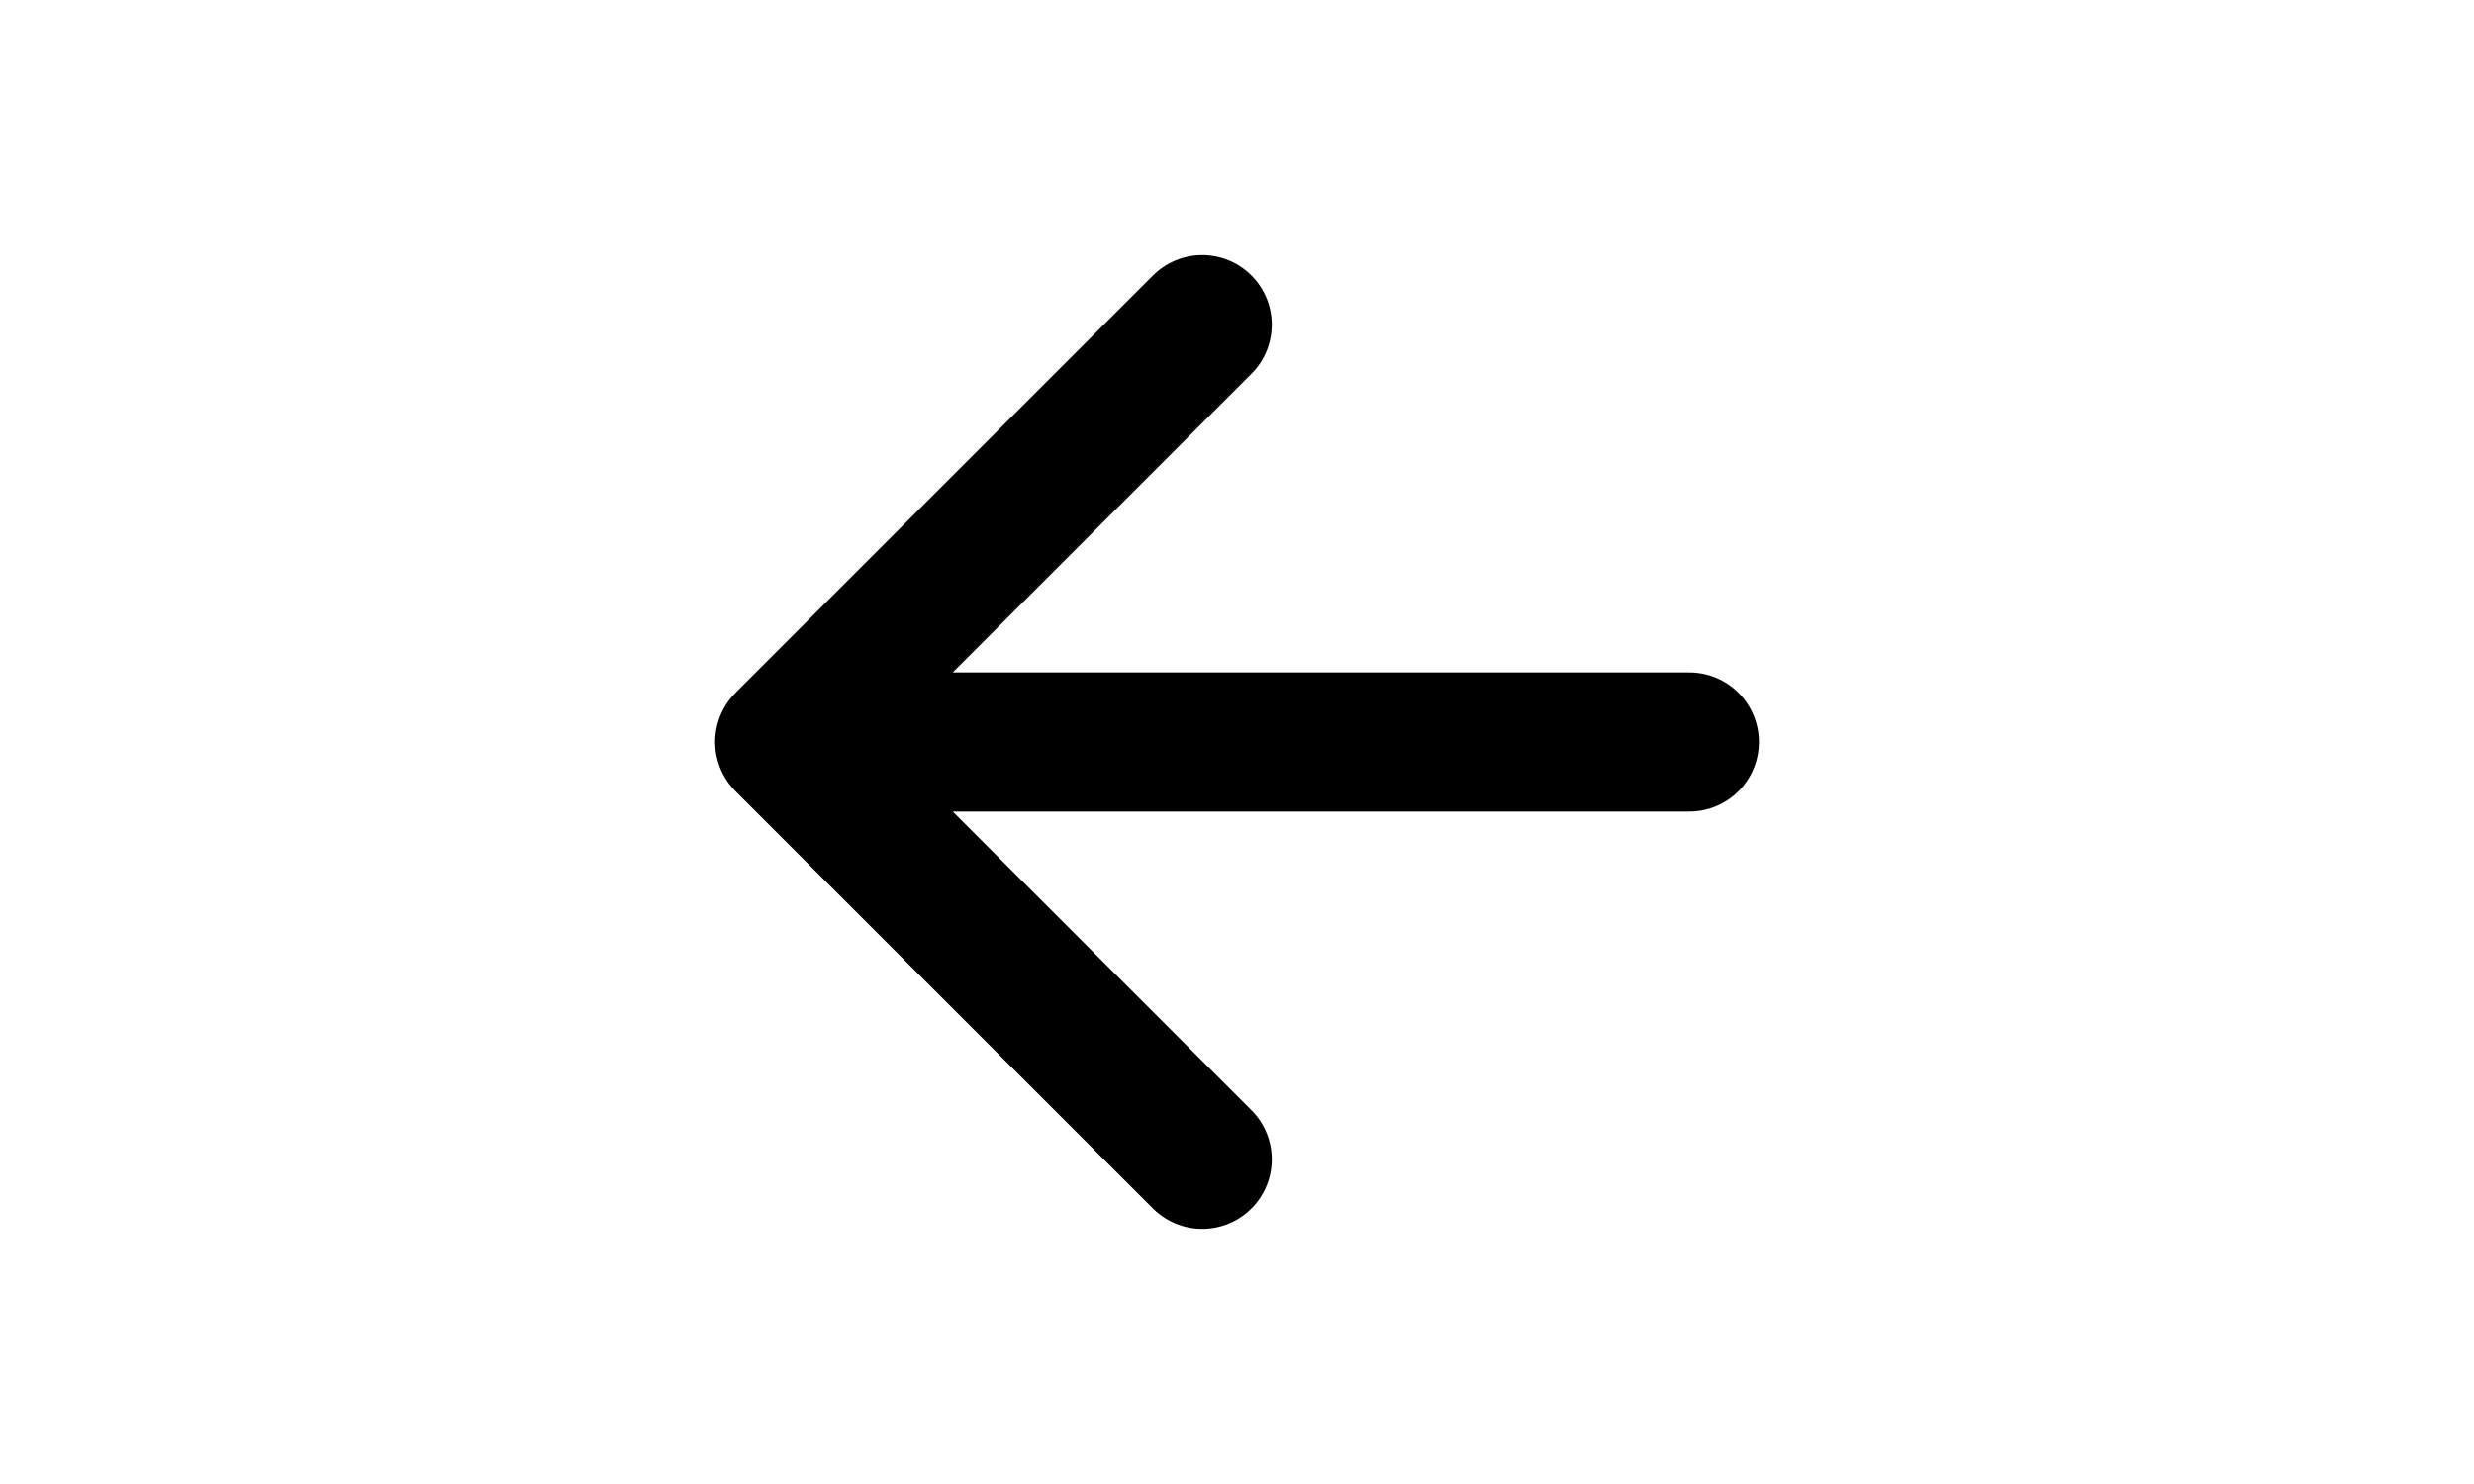
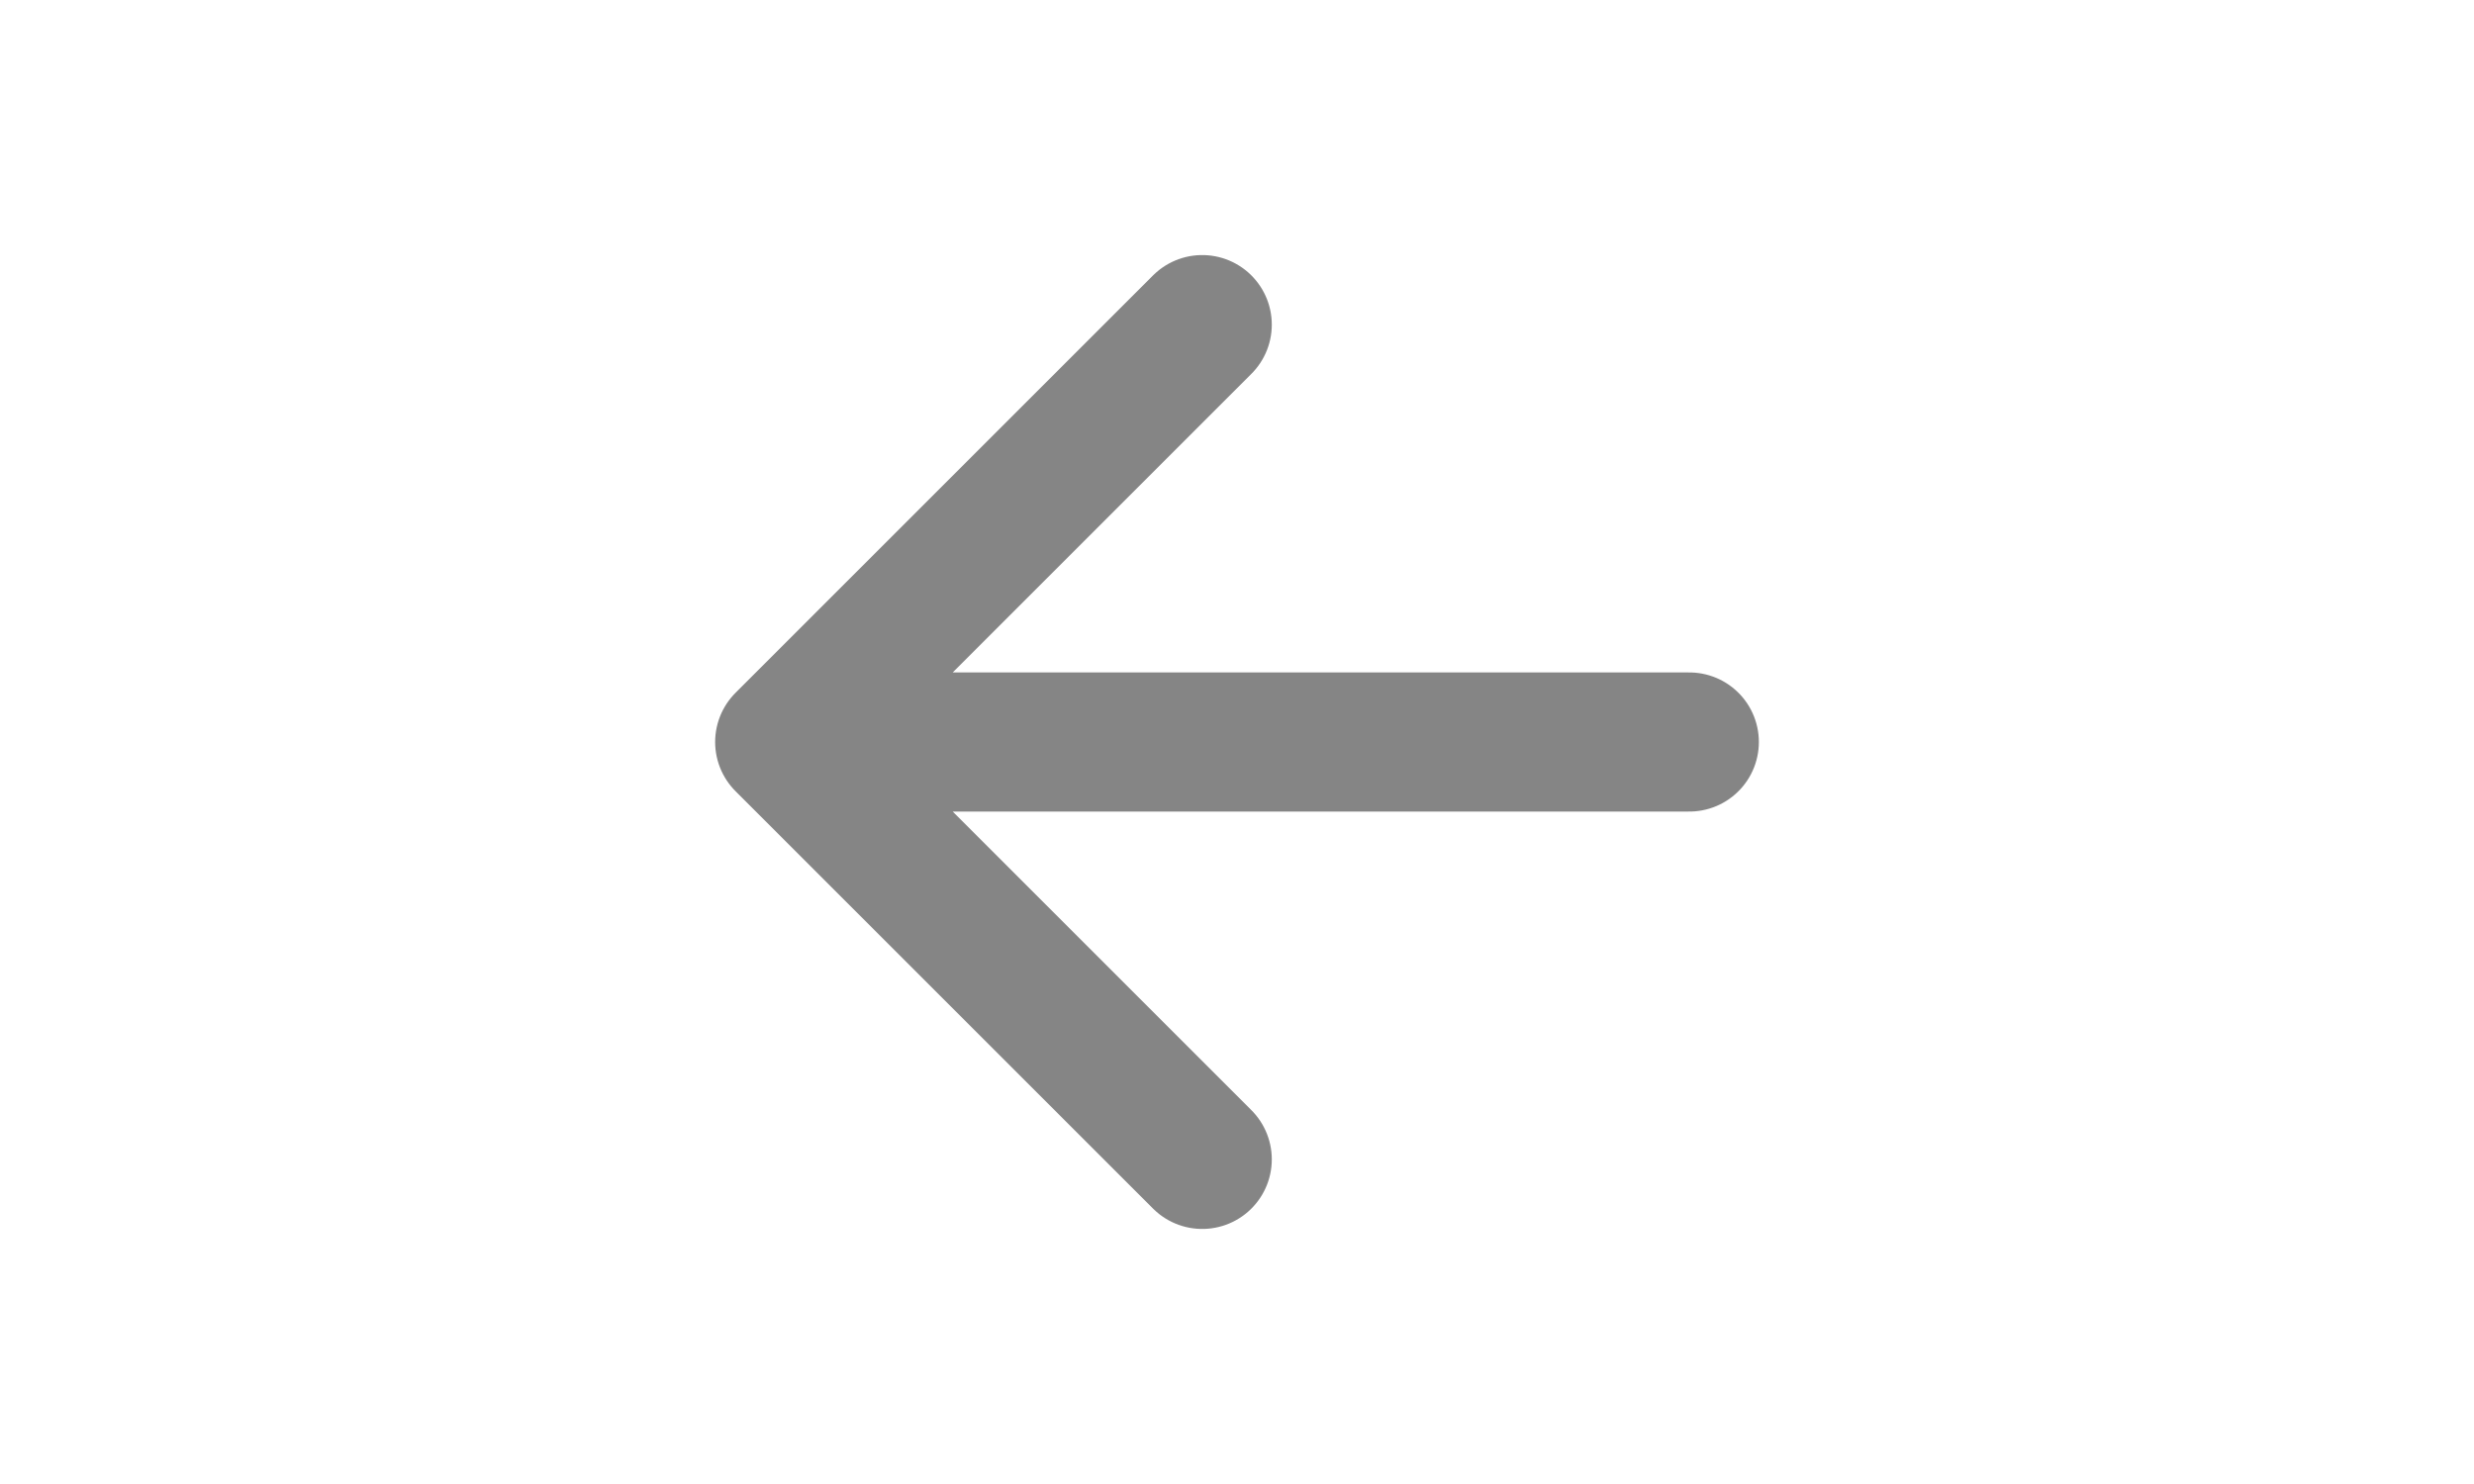
<svg xmlns="http://www.w3.org/2000/svg" class="ionicon" width="30px" height="18px" viewBox="0 0 512 512">
-   <path fill="none" stroke="currentColor" stroke-linecap="round" stroke-linejoin="round" stroke-width="48" d="M244 400L100 256l144-144M120 256h292" />
+   <path fill="none" stroke="#858585" stroke-linecap="round" stroke-linejoin="round" stroke-width="48" d="M244 400L100 256l144-144M120 256h292" />
</svg>
